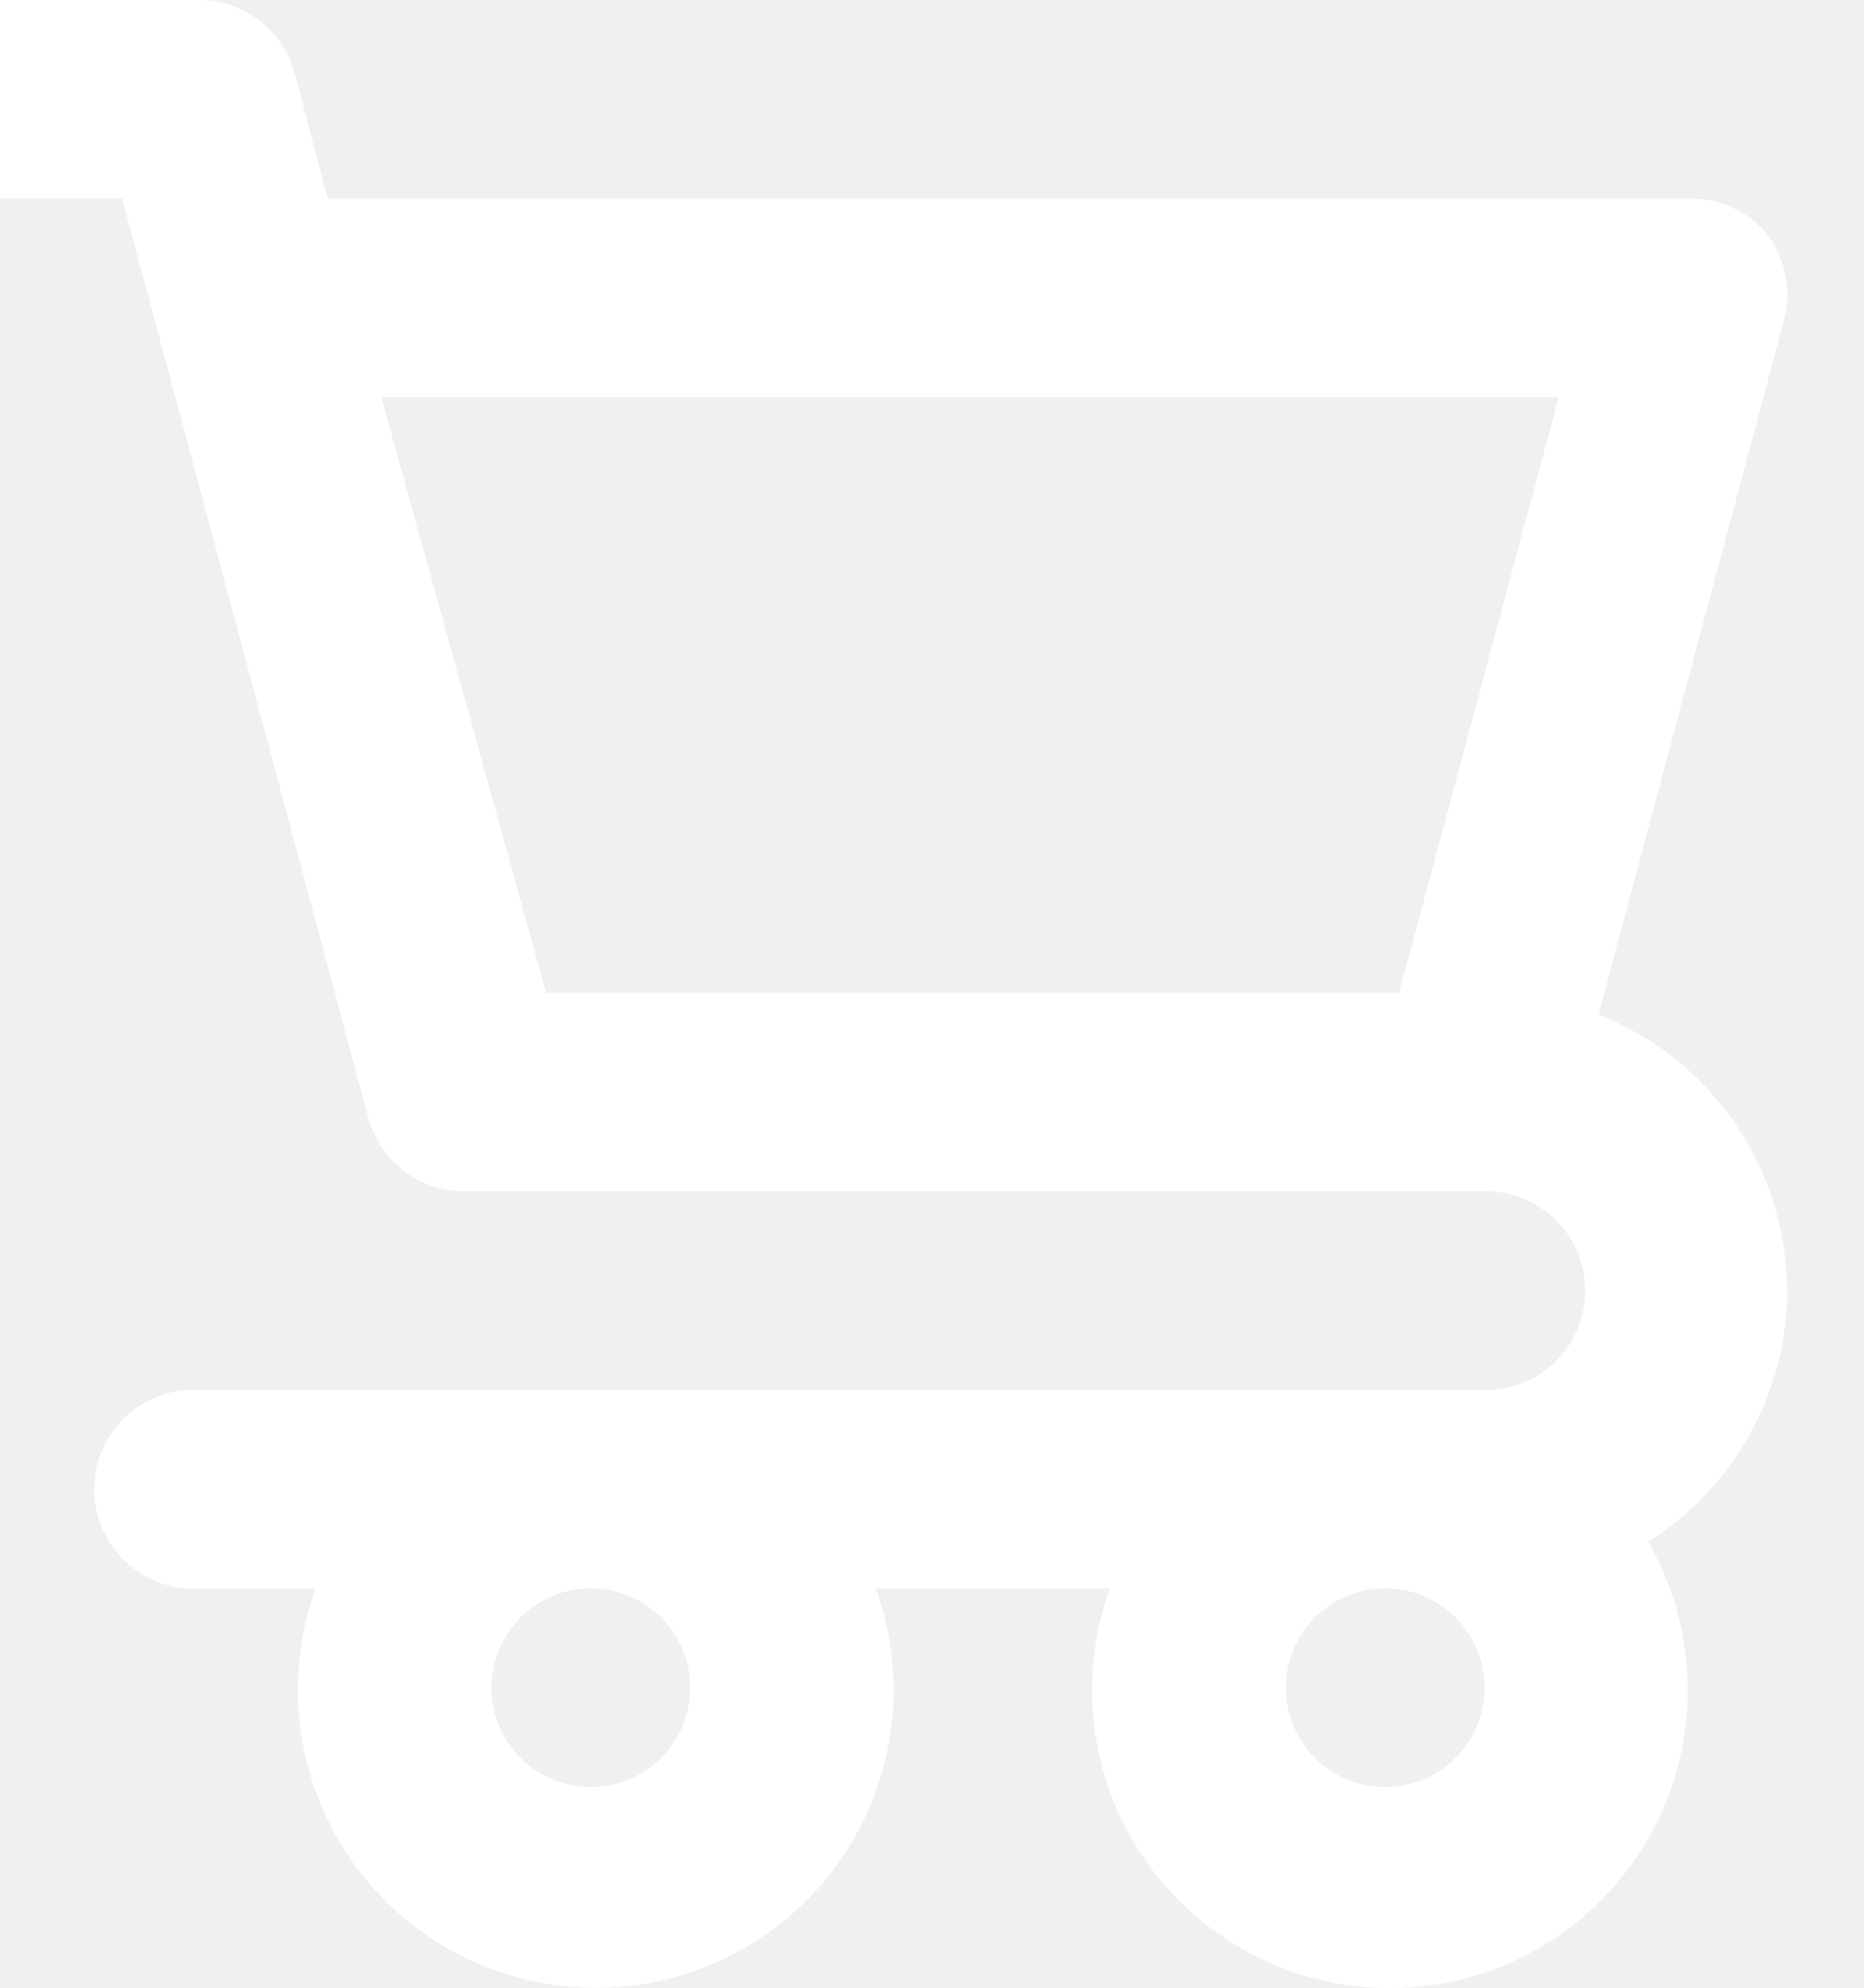
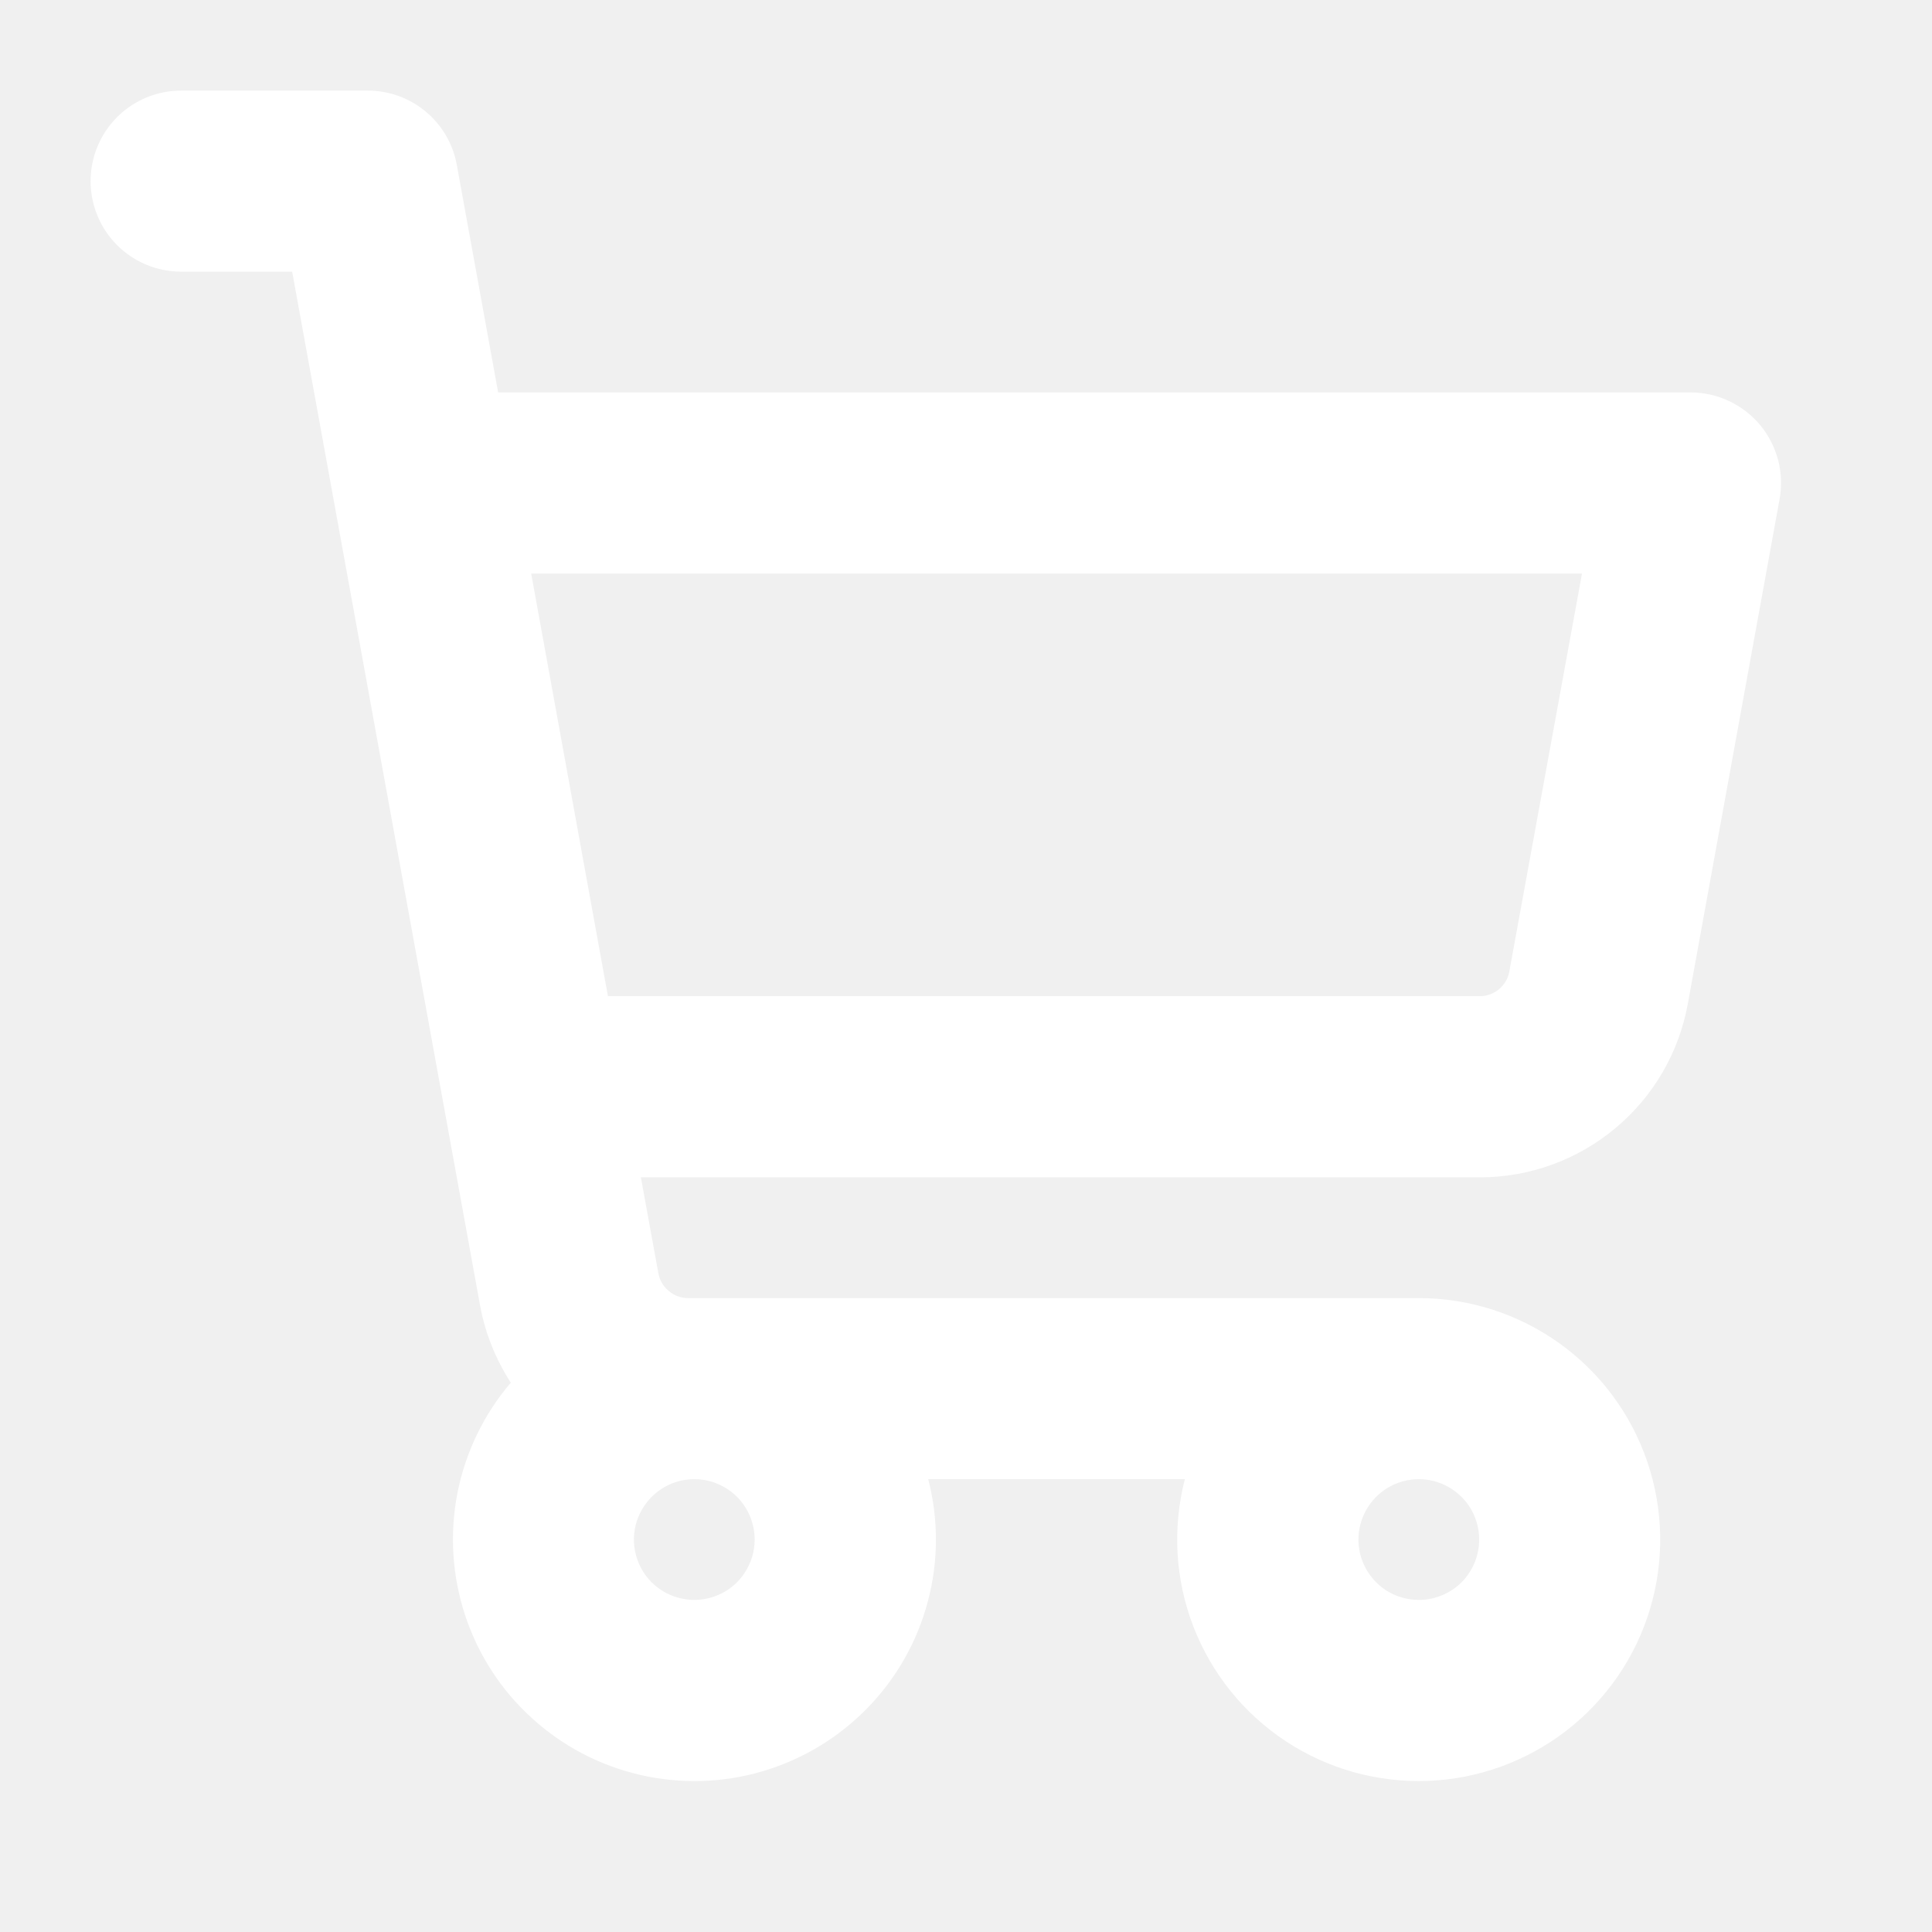
- <svg xmlns="http://www.w3.org/2000/svg" width="15" height="16">
-   <path d="M14.383 10.388a2.397 2.397 0 0 0-1.518-2.222l1.494-5.593a.8.8 0 0 0-.144-.695.8.8 0 0 0-.631-.28H2.637L2.373.591A.8.8 0 0 0 1.598 0H0v1.598h.983l1.982 7.4a.8.8 0 0 0 .799.59h8.222a.8.8 0 0 1 0 1.599H1.598a.8.8 0 1 0 0 1.598h.943a2.397 2.397 0 1 0 4.507 0h1.885a2.397 2.397 0 1 0 4.331-.376 2.397 2.397 0 0 0 1.12-2.021ZM11.26 7.99H4.395L3.068 3.196h9.477L11.26 7.991Zm-6.465 6.392a.8.8 0 1 1 0-1.598.8.8 0 0 1 0 1.598Zm6.393 0a.8.8 0 1 1 0-1.598.8.8 0 0 1 0 1.598Z" fill="#FFF" />
+ <svg xmlns="http://www.w3.org/2000/svg" width="18" height="18" viewBox="0 0 18 18" fill="none">
+   <path d="M16.398 3.959C16.318 3.864 16.219 3.788 16.108 3.736C15.996 3.683 15.873 3.656 15.75 3.656H4.641L4.256 1.536C4.221 1.342 4.118 1.166 3.967 1.04C3.815 0.913 3.624 0.844 3.426 0.844H1.688C1.464 0.844 1.249 0.933 1.091 1.091C0.933 1.249 0.844 1.464 0.844 1.688C0.844 1.911 0.933 2.126 1.091 2.284C1.249 2.442 1.464 2.531 1.688 2.531H2.722L4.473 12.164C4.52 12.42 4.618 12.664 4.759 12.882C4.508 13.176 4.337 13.53 4.262 13.909C4.188 14.288 4.212 14.68 4.333 15.048C4.454 15.415 4.667 15.745 4.953 16.005C5.238 16.266 5.586 16.449 5.963 16.536C6.34 16.623 6.732 16.612 7.103 16.503C7.474 16.394 7.811 16.191 8.081 15.914C8.351 15.637 8.545 15.296 8.644 14.922C8.744 14.549 8.745 14.156 8.648 13.781H11.039C10.922 14.236 10.949 14.715 11.118 15.153C11.287 15.591 11.588 15.965 11.98 16.223C12.372 16.481 12.835 16.61 13.304 16.592C13.773 16.574 14.224 16.41 14.595 16.123C14.966 15.836 15.238 15.44 15.373 14.99C15.508 14.541 15.498 14.06 15.347 13.617C15.195 13.172 14.909 12.787 14.527 12.514C14.145 12.241 13.688 12.094 13.219 12.094H6.41C6.345 12.094 6.281 12.071 6.231 12.028C6.18 11.986 6.146 11.928 6.134 11.863L5.971 10.969H13.788C14.249 10.969 14.696 10.807 15.05 10.511C15.404 10.216 15.643 9.805 15.725 9.352L16.58 4.65C16.602 4.529 16.597 4.404 16.566 4.285C16.534 4.165 16.477 4.054 16.398 3.959ZM7.031 14.344C7.031 14.455 6.998 14.564 6.936 14.656C6.875 14.749 6.787 14.821 6.684 14.863C6.581 14.906 6.468 14.917 6.359 14.895C6.25 14.874 6.15 14.82 6.071 14.742C5.992 14.663 5.939 14.563 5.917 14.454C5.895 14.344 5.906 14.231 5.949 14.129C5.992 14.026 6.064 13.938 6.156 13.876C6.249 13.814 6.357 13.781 6.469 13.781C6.618 13.781 6.761 13.841 6.867 13.946C6.972 14.052 7.031 14.195 7.031 14.344ZM13.219 14.906C13.107 14.906 12.999 14.873 12.906 14.812C12.814 14.75 12.742 14.662 12.699 14.559C12.656 14.456 12.645 14.343 12.667 14.234C12.689 14.125 12.742 14.025 12.821 13.946C12.9 13.867 13 13.814 13.109 13.792C13.218 13.77 13.331 13.781 13.434 13.824C13.537 13.867 13.625 13.939 13.687 14.031C13.748 14.124 13.781 14.232 13.781 14.344C13.781 14.493 13.722 14.636 13.617 14.742C13.511 14.847 13.368 14.906 13.219 14.906ZM14.062 9.051C14.051 9.115 14.017 9.173 13.967 9.215C13.917 9.257 13.854 9.281 13.788 9.281H5.664L4.949 5.344H14.739L14.062 9.051Z" fill="white" />
</svg>
